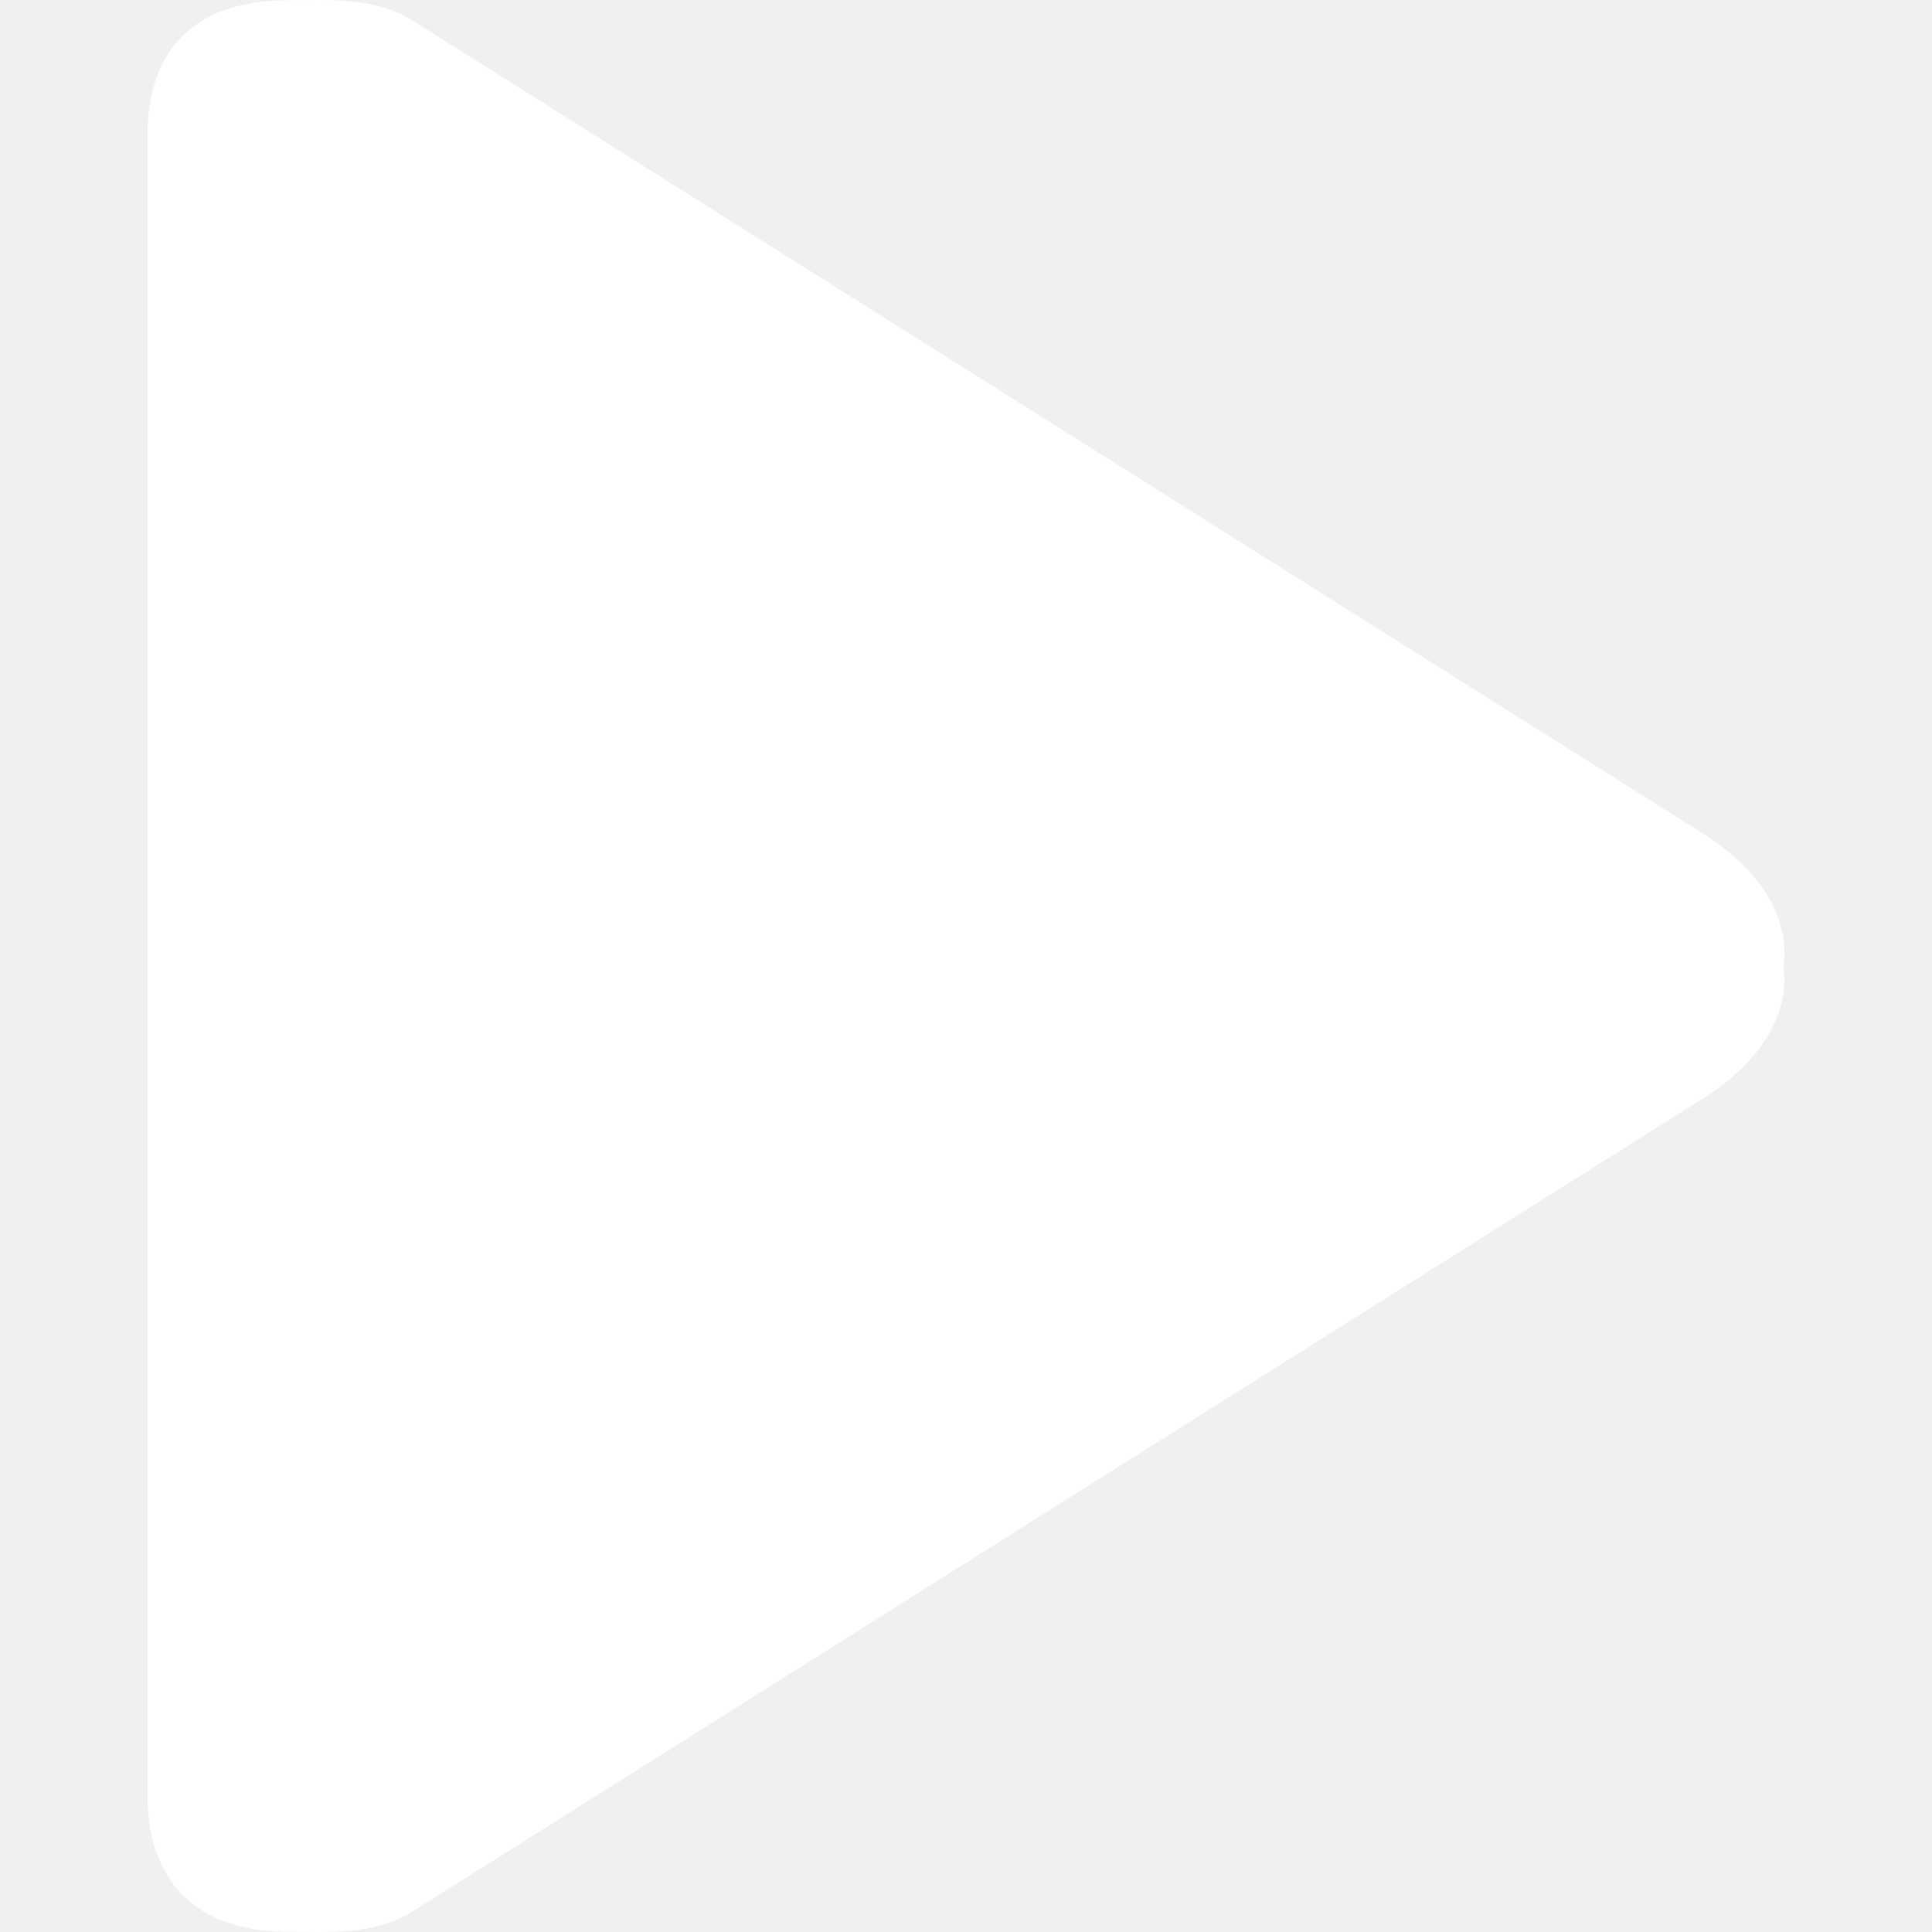
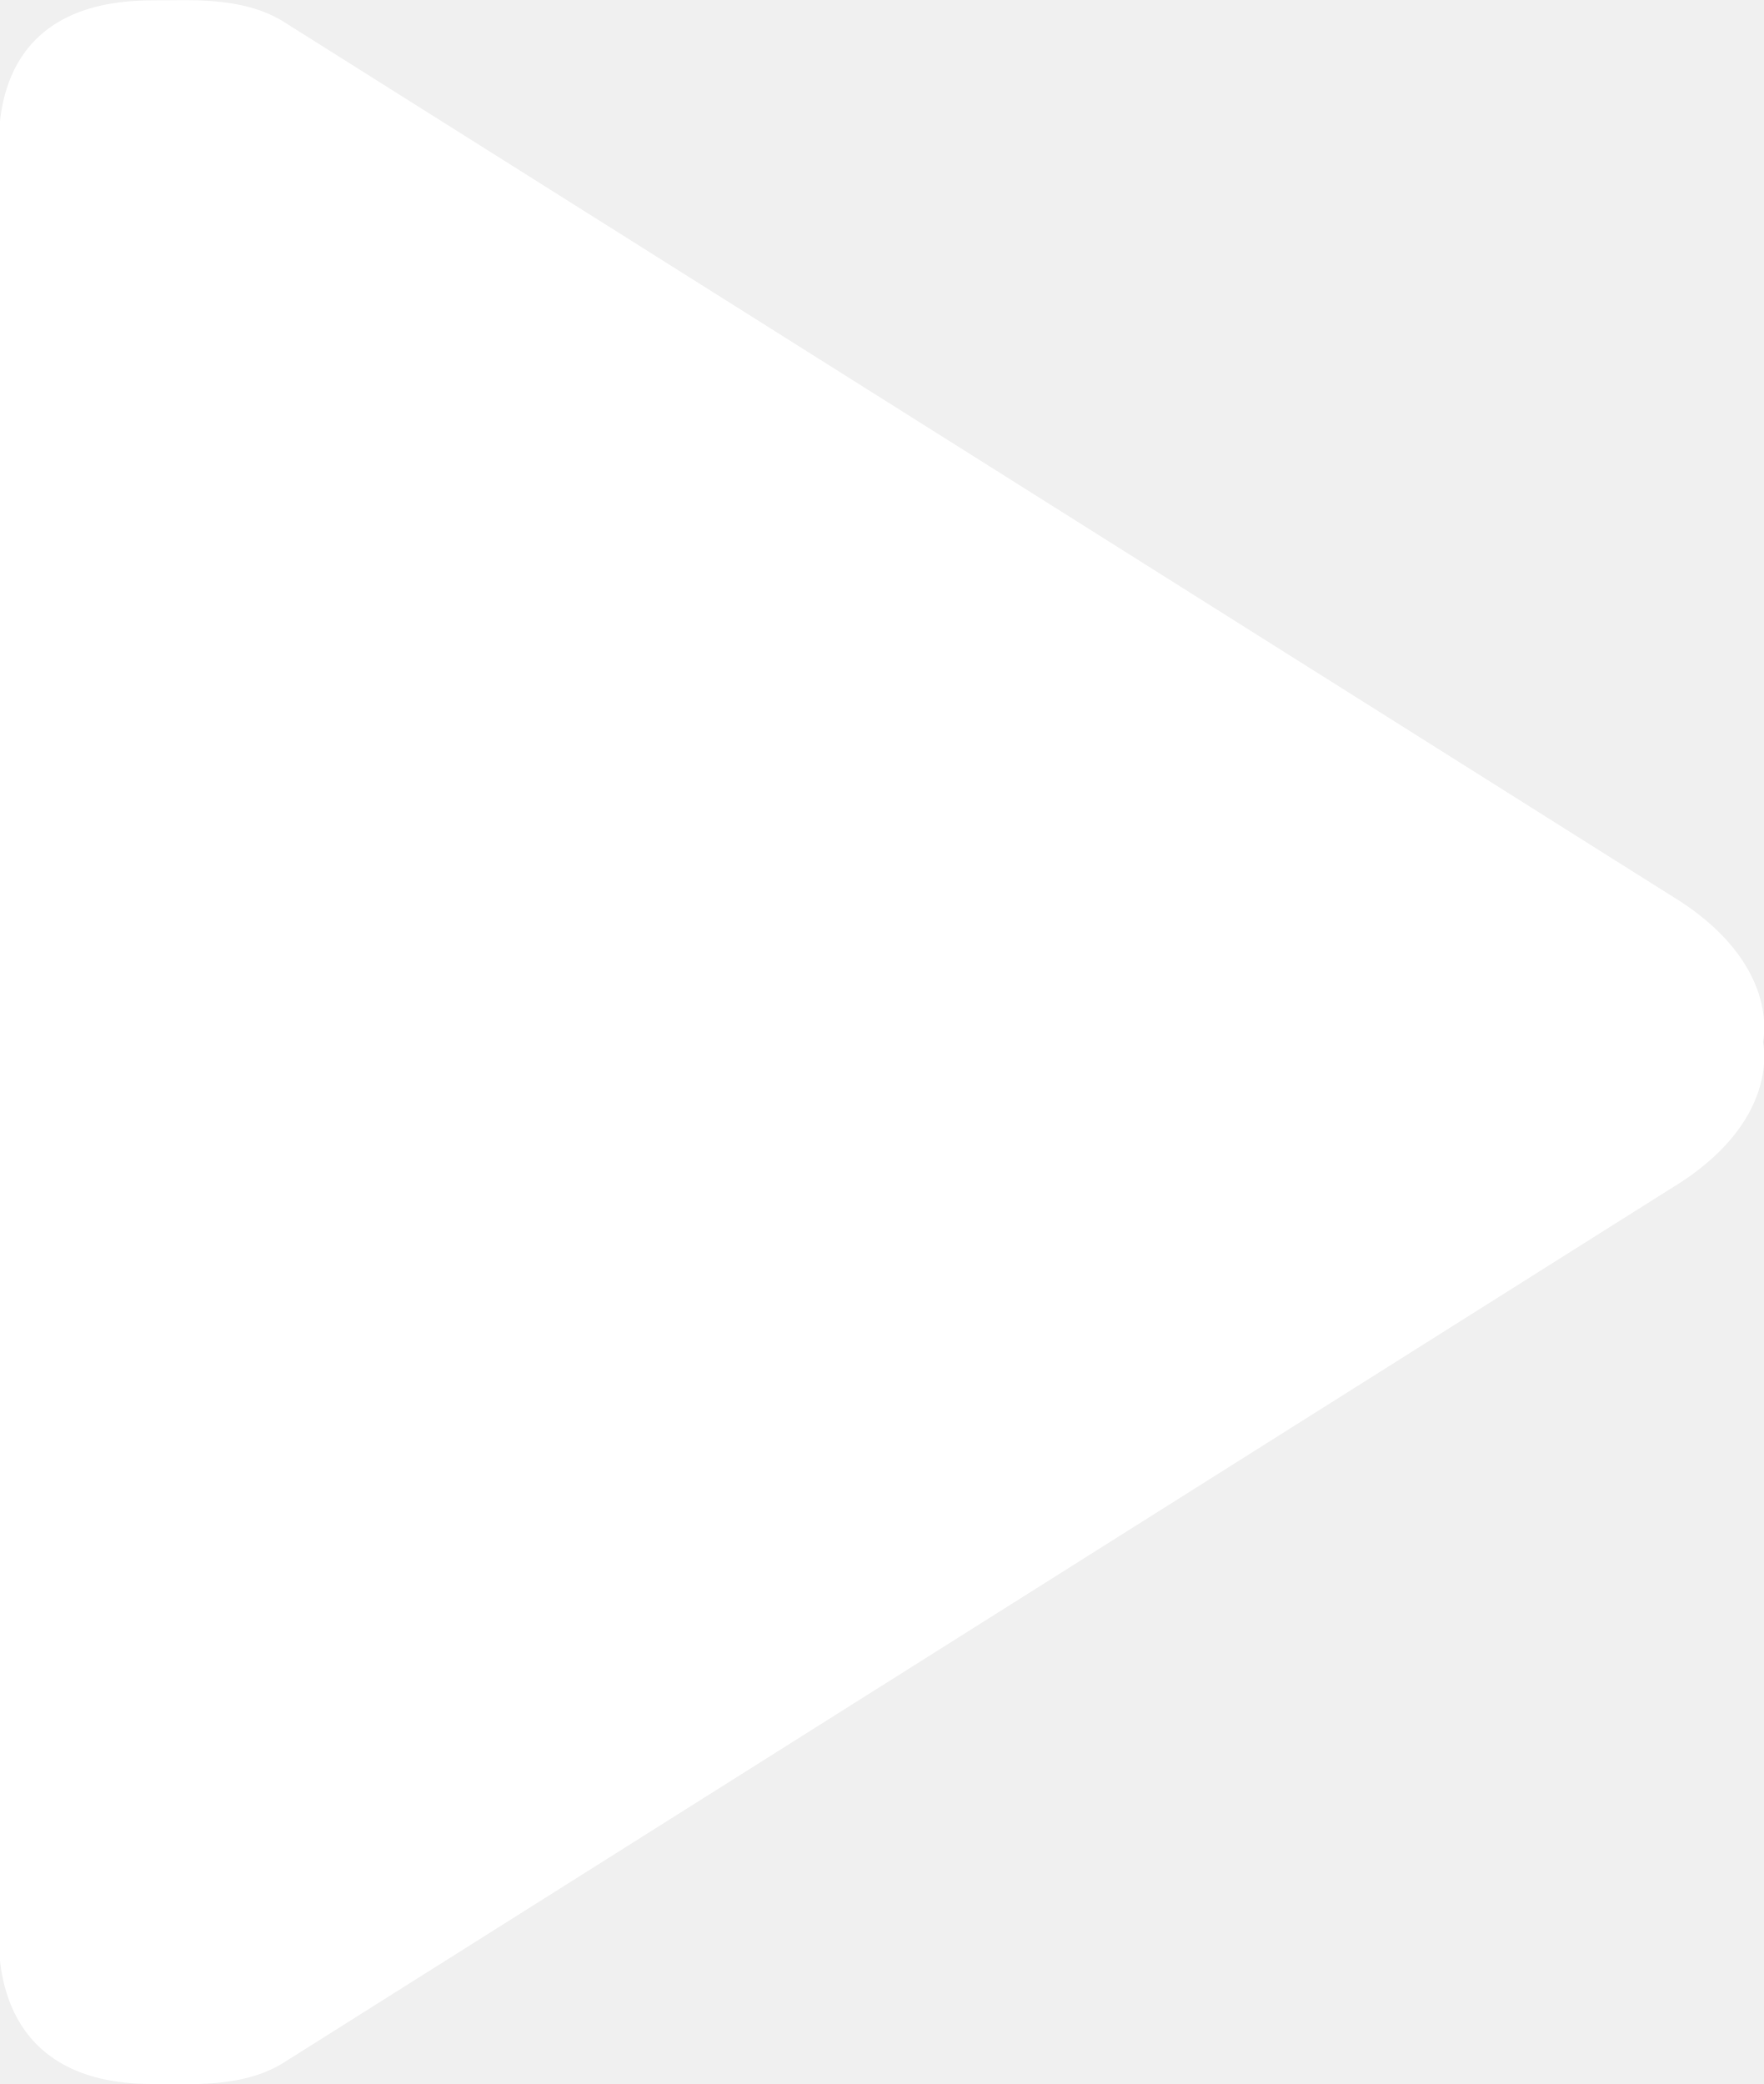
- <svg xmlns="http://www.w3.org/2000/svg" version="1.1" id="Capa_1" x="0px" y="0px" viewBox="0 0 232.153 232.153" style="enable-background:new 0 0 232.153 232.153;" xml:space="preserve" width="512px" height="512px">
+ <svg xmlns="http://www.w3.org/2000/svg" version="1.1" id="Capa_1" x="0px" y="0px" viewBox="0 0 433.2 512" style="enable-background:new 0 0 433.2 512;" xml:space="preserve">
+   <style type="text/css">
+ 	.st0{fill-rule:evenodd;clip-rule:evenodd;fill:#FFFFFF;}
+ </style>
  <g id="Play">
-     <path style="fill-rule:evenodd;clip-rule:evenodd;" d="M203.791,99.628L49.307,2.294c-4.567-2.719-10.238-2.266-14.521-2.266   c-17.132,0-17.056,13.227-17.056,16.578v198.94c0,2.833-0.075,16.579,17.056,16.579c4.283,0,9.955,0.451,14.521-2.267   l154.483-97.333c12.68-7.545,10.489-16.449,10.489-16.449S216.471,107.172,203.791,99.628z" fill="#FFFFFF" />
+     <path class="st0" d="M410,219.7L69.3,5.1c-10.1-6-22.6-5-32-5C-0.5,0.1-0.3,29.2-0.3,36.6v438.8c0,6.2-0.2,36.6,37.6,36.6   c9.4,0,22,1,32-5L410,292.3c28-16.6,23.1-36.3,23.1-36.3S438,236.4,410,219.7z" />
  </g>
-   <g>
- </g>
-   <g>
- </g>
-   <g>
- </g>
-   <g>
- </g>
-   <g>
- </g>
-   <g>
- </g>
-   <g>
- </g>
-   <g>
- </g>
-   <g>
- </g>
-   <g>
- </g>
-   <g>
- </g>
-   <g>
- </g>
-   <g>
- </g>
-   <g>
- </g>
-   <g>
- </g>
</svg>
